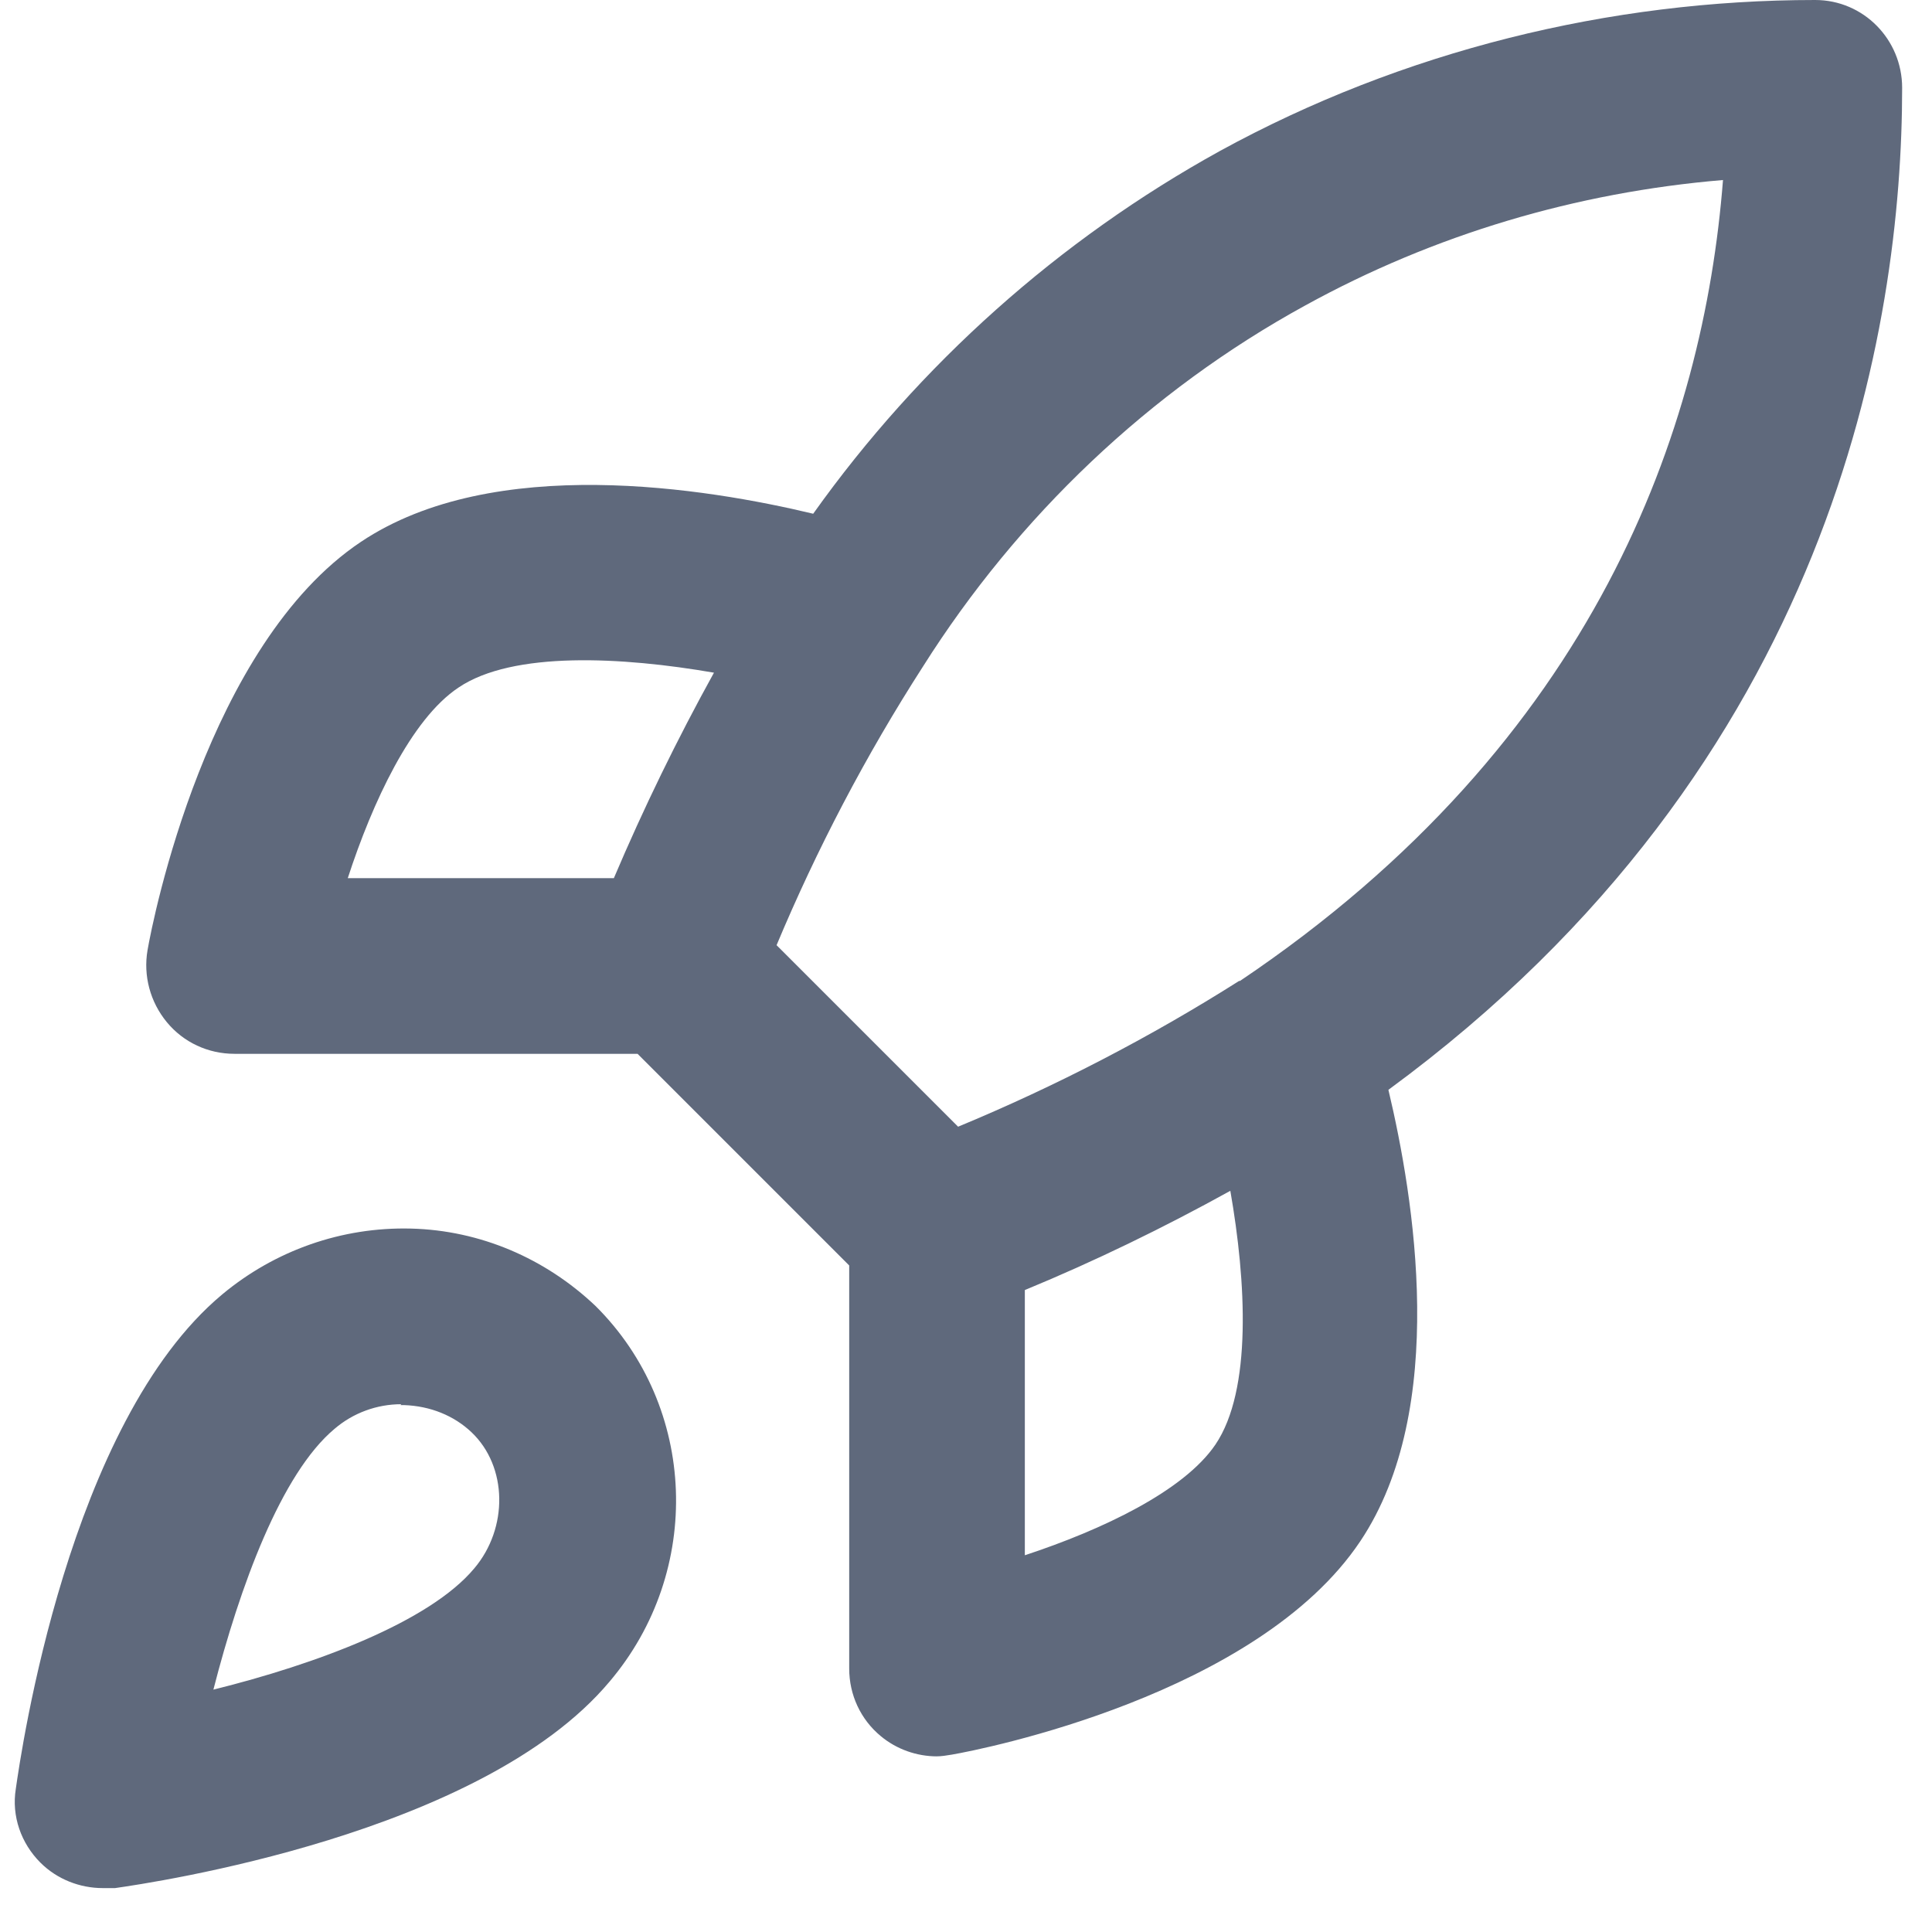
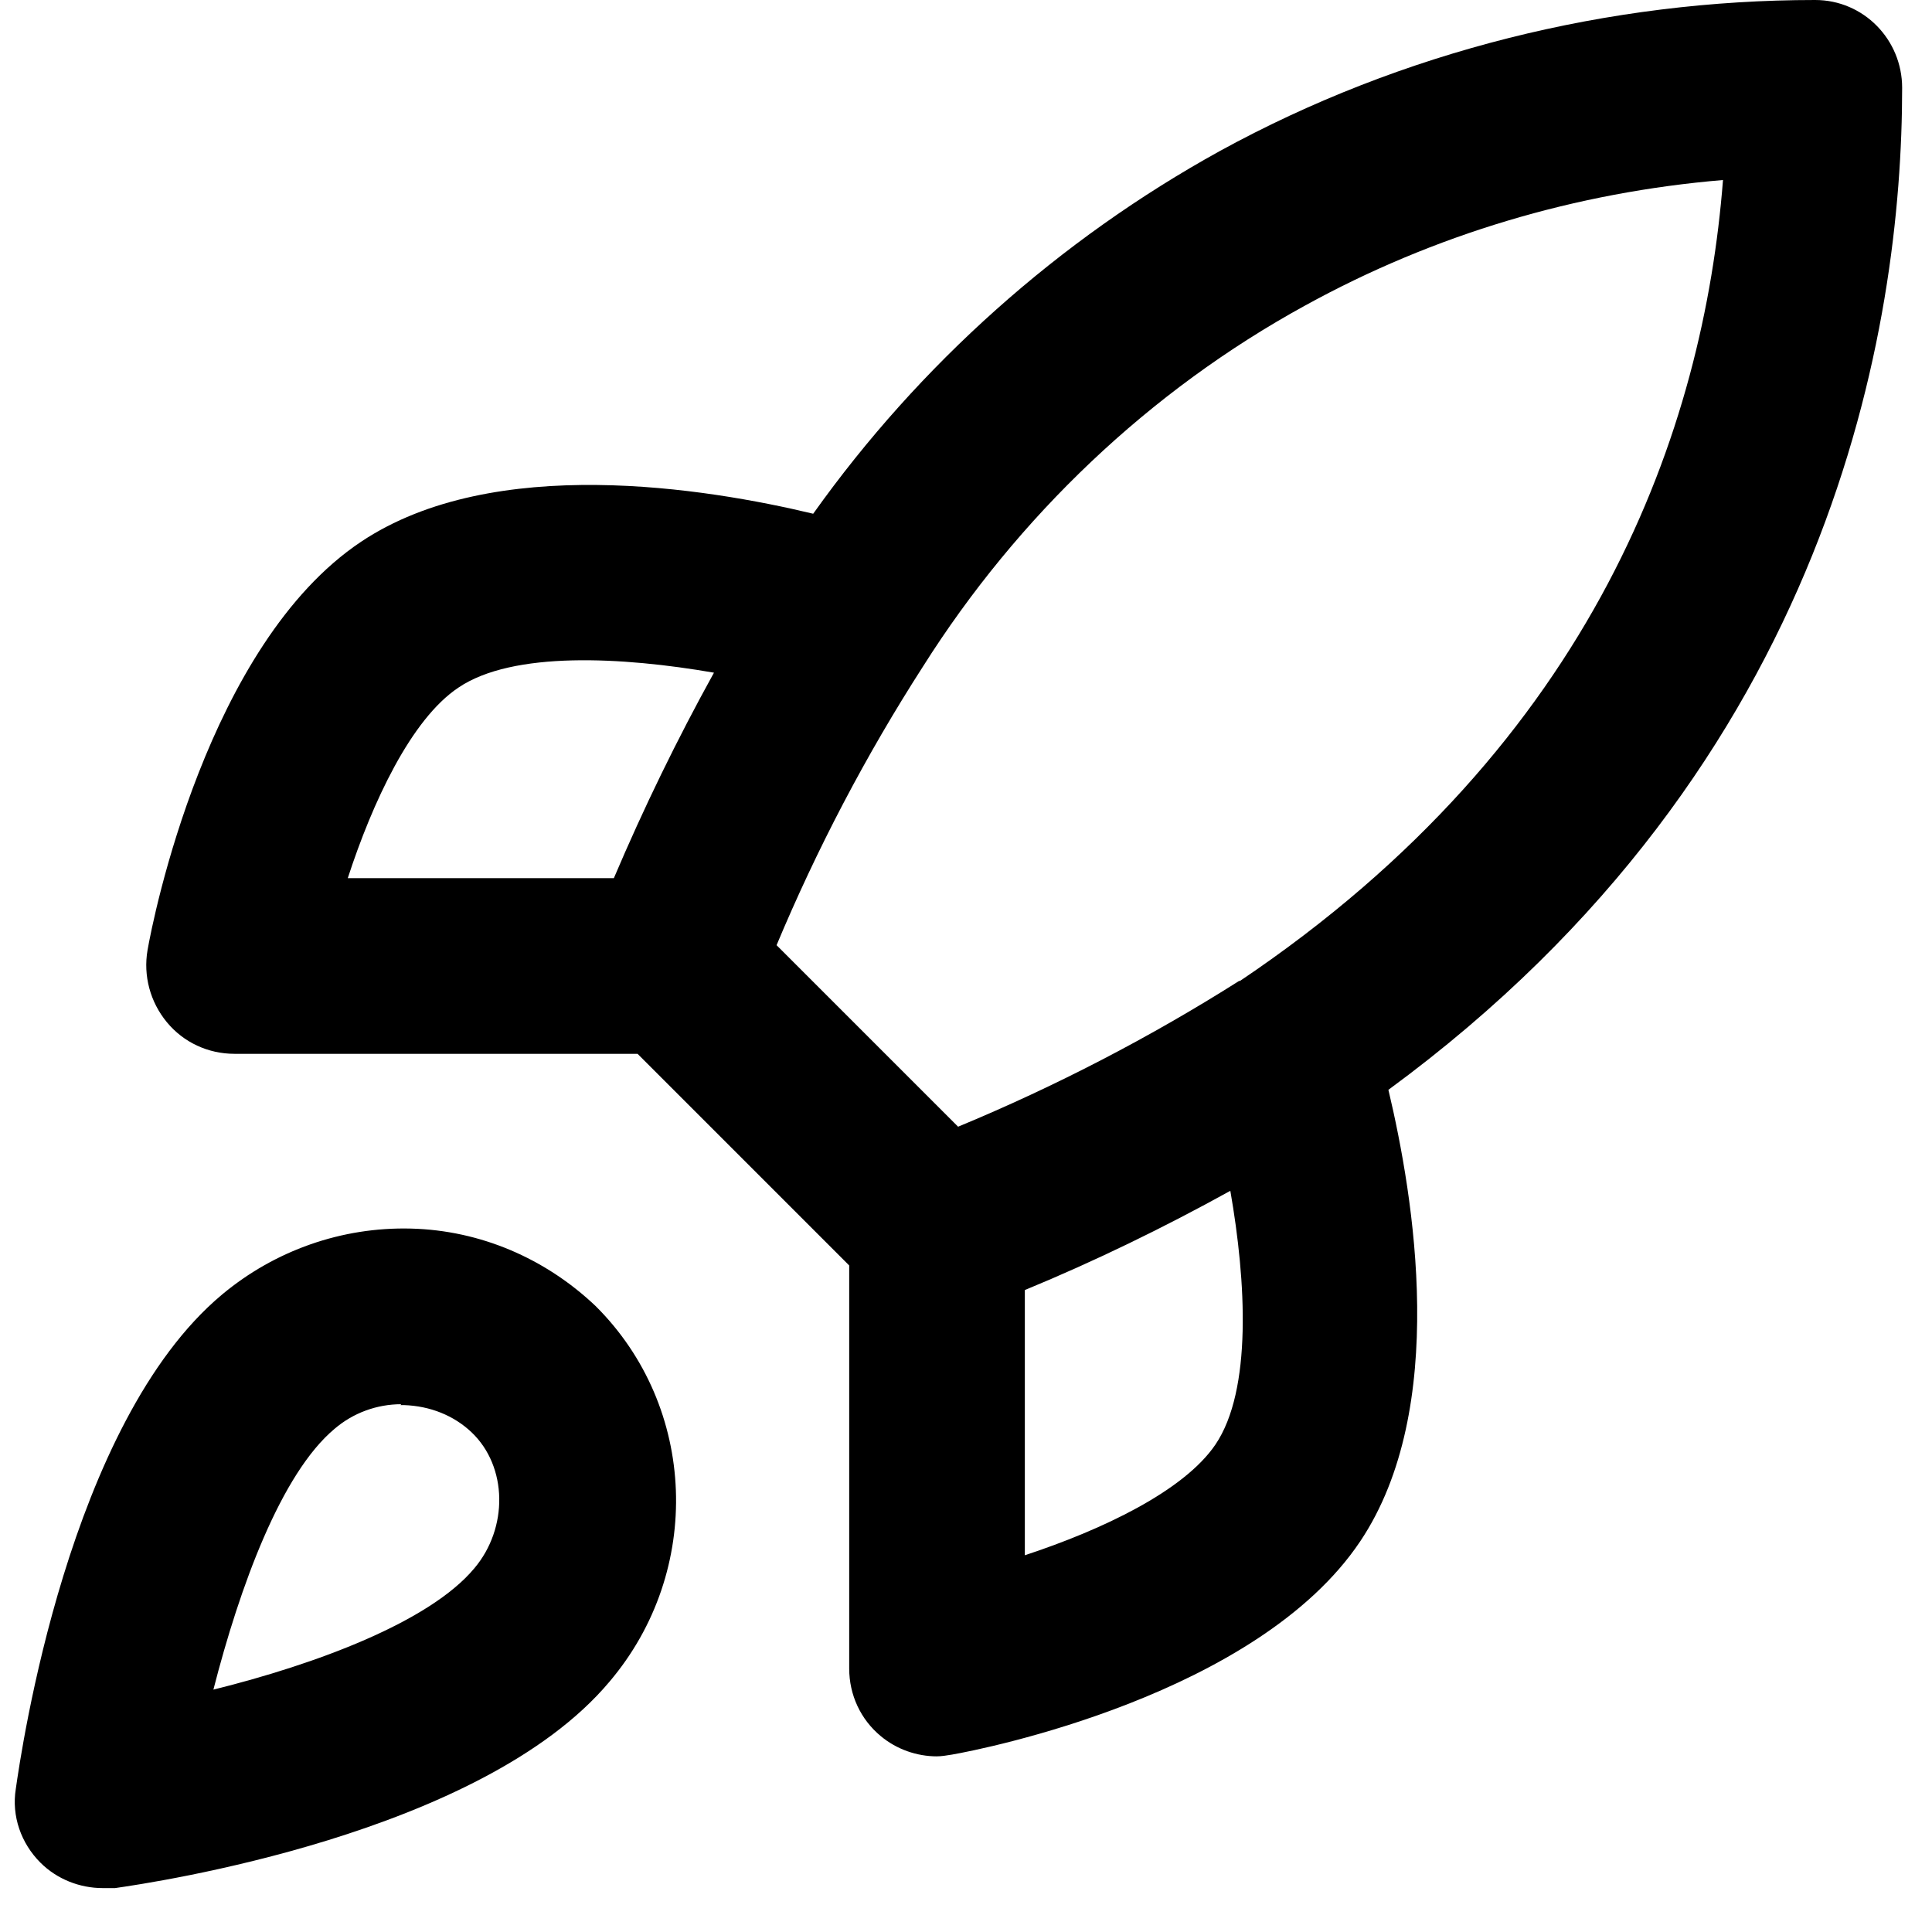
<svg xmlns="http://www.w3.org/2000/svg" version="1.1" viewBox="0 0 22 22">
-   <path fill="#5f697c" d="M1.17,21.5c-.26,0-.52-.1-.71-.29-.22-.22-.33-.53-.28-.84.06-.42.6-4.17,2.35-5.63.6-.5,1.36-.77,2.15-.75.79.02,1.53.34,2.1.88,1.16,1.15,1.23,3.02.16,4.28-1.46,1.74-5.21,2.29-5.63,2.35-.04,0-.09,0-.13,0ZM4.57,15.99c-.28,0-.55.1-.76.28,0,0,0,0,0,0-.61.51-1.08,1.8-1.38,2.97,1.17-.29,2.46-.77,2.97-1.38.39-.46.38-1.16-.03-1.55-.2-.19-.47-.3-.77-.31-.01,0-.02,0-.04,0ZM3.17,15.5h0,0ZM10.67,20c-.23,0-.46-.08-.64-.23-.23-.19-.36-.47-.36-.77v-4.59l-2.41-2.41H2.67c-.3,0-.58-.13-.77-.36-.19-.23-.27-.53-.22-.82.06-.35.68-3.48,2.43-4.65,1.51-1.01,3.94-.61,5.15-.32,1.21-1.7,2.8-3.12,4.63-4.13C15.97.58,18.33,0,20.67,0c.55,0,.99.45.99,1,0,2.7-.78,7.69-5.85,11.41.29,1.22.69,3.63-.32,5.14-1.17,1.75-4.3,2.37-4.65,2.43-.06.01-.12.02-.18.02ZM11.67,14.68v3.03c.88-.29,1.81-.73,2.17-1.26.42-.62.35-1.86.17-2.89-.76.42-1.54.8-2.34,1.13ZM8.84,10.76l2.07,2.07c1.11-.46,2.19-1.02,3.2-1.66,0,0,0,0,.01,0,4.06-2.73,5.28-6.3,5.5-9.12-1.67.14-3.29.62-4.76,1.43-1.77.97-3.27,2.4-4.35,4.11-.65,1.01-1.21,2.08-1.67,3.18ZM3.96,10h3.03c.34-.8.72-1.58,1.14-2.34-1.04-.18-2.29-.25-2.91.17-.54.36-.98,1.31-1.26,2.17Z" />
+   <path d="M1.17,21.5c-.26,0-.52-.1-.71-.29-.22-.22-.33-.53-.28-.84.06-.42.6-4.17,2.35-5.63.6-.5,1.36-.77,2.15-.75.79.02,1.53.34,2.1.88,1.16,1.15,1.23,3.02.16,4.28-1.46,1.74-5.21,2.29-5.63,2.35-.04,0-.09,0-.13,0ZM4.57,15.99c-.28,0-.55.1-.76.28,0,0,0,0,0,0-.61.51-1.08,1.8-1.38,2.97,1.17-.29,2.46-.77,2.97-1.38.39-.46.38-1.16-.03-1.55-.2-.19-.47-.3-.77-.31-.01,0-.02,0-.04,0ZM3.17,15.5h0,0ZM10.67,20c-.23,0-.46-.08-.64-.23-.23-.19-.36-.47-.36-.77v-4.59l-2.41-2.41H2.67c-.3,0-.58-.13-.77-.36-.19-.23-.27-.53-.22-.82.06-.35.68-3.48,2.43-4.65,1.51-1.01,3.94-.61,5.15-.32,1.21-1.7,2.8-3.12,4.63-4.13C15.97.58,18.33,0,20.67,0c.55,0,.99.45.99,1,0,2.7-.78,7.69-5.85,11.41.29,1.22.69,3.63-.32,5.14-1.17,1.75-4.3,2.37-4.65,2.43-.06.01-.12.02-.18.02ZM11.67,14.68v3.03c.88-.29,1.81-.73,2.17-1.26.42-.62.35-1.86.17-2.89-.76.42-1.54.8-2.34,1.13ZM8.84,10.76l2.07,2.07c1.11-.46,2.19-1.02,3.2-1.66,0,0,0,0,.01,0,4.06-2.73,5.28-6.3,5.5-9.12-1.67.14-3.29.62-4.76,1.43-1.77.97-3.27,2.4-4.35,4.11-.65,1.01-1.21,2.08-1.67,3.18ZM3.96,10h3.03c.34-.8.72-1.58,1.14-2.34-1.04-.18-2.29-.25-2.91.17-.54.36-.98,1.31-1.26,2.17Z" />
</svg>
